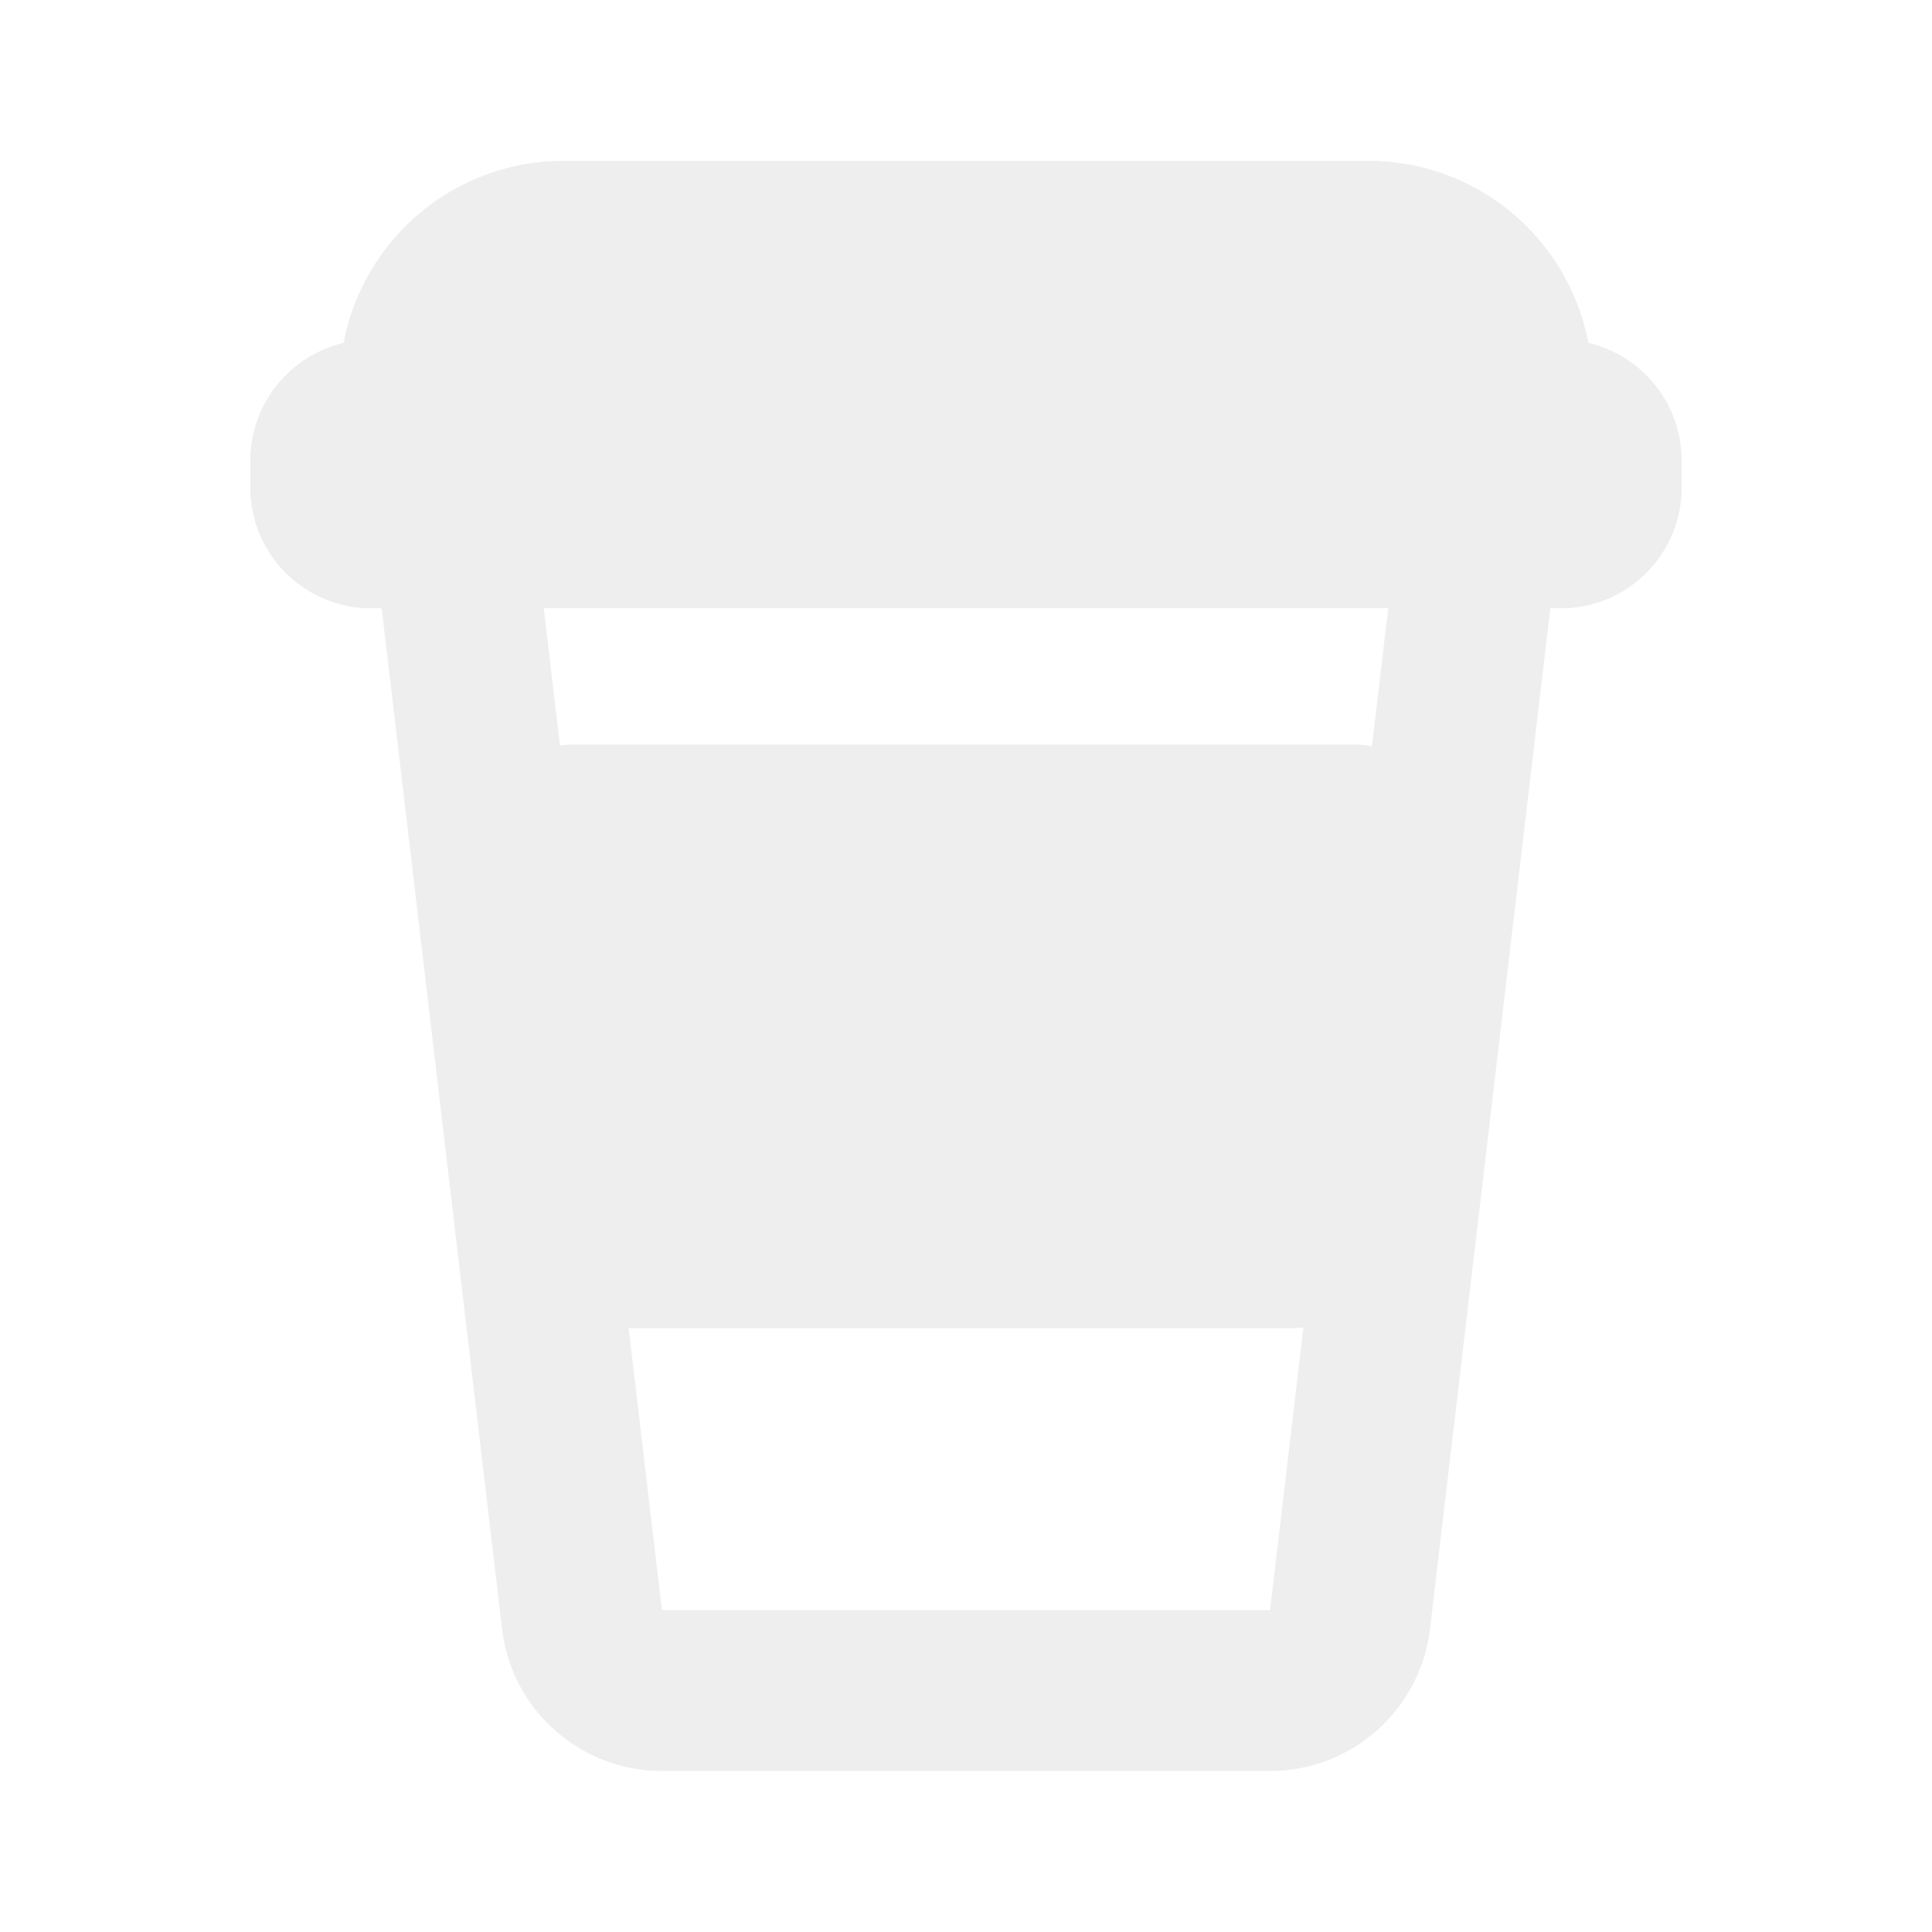
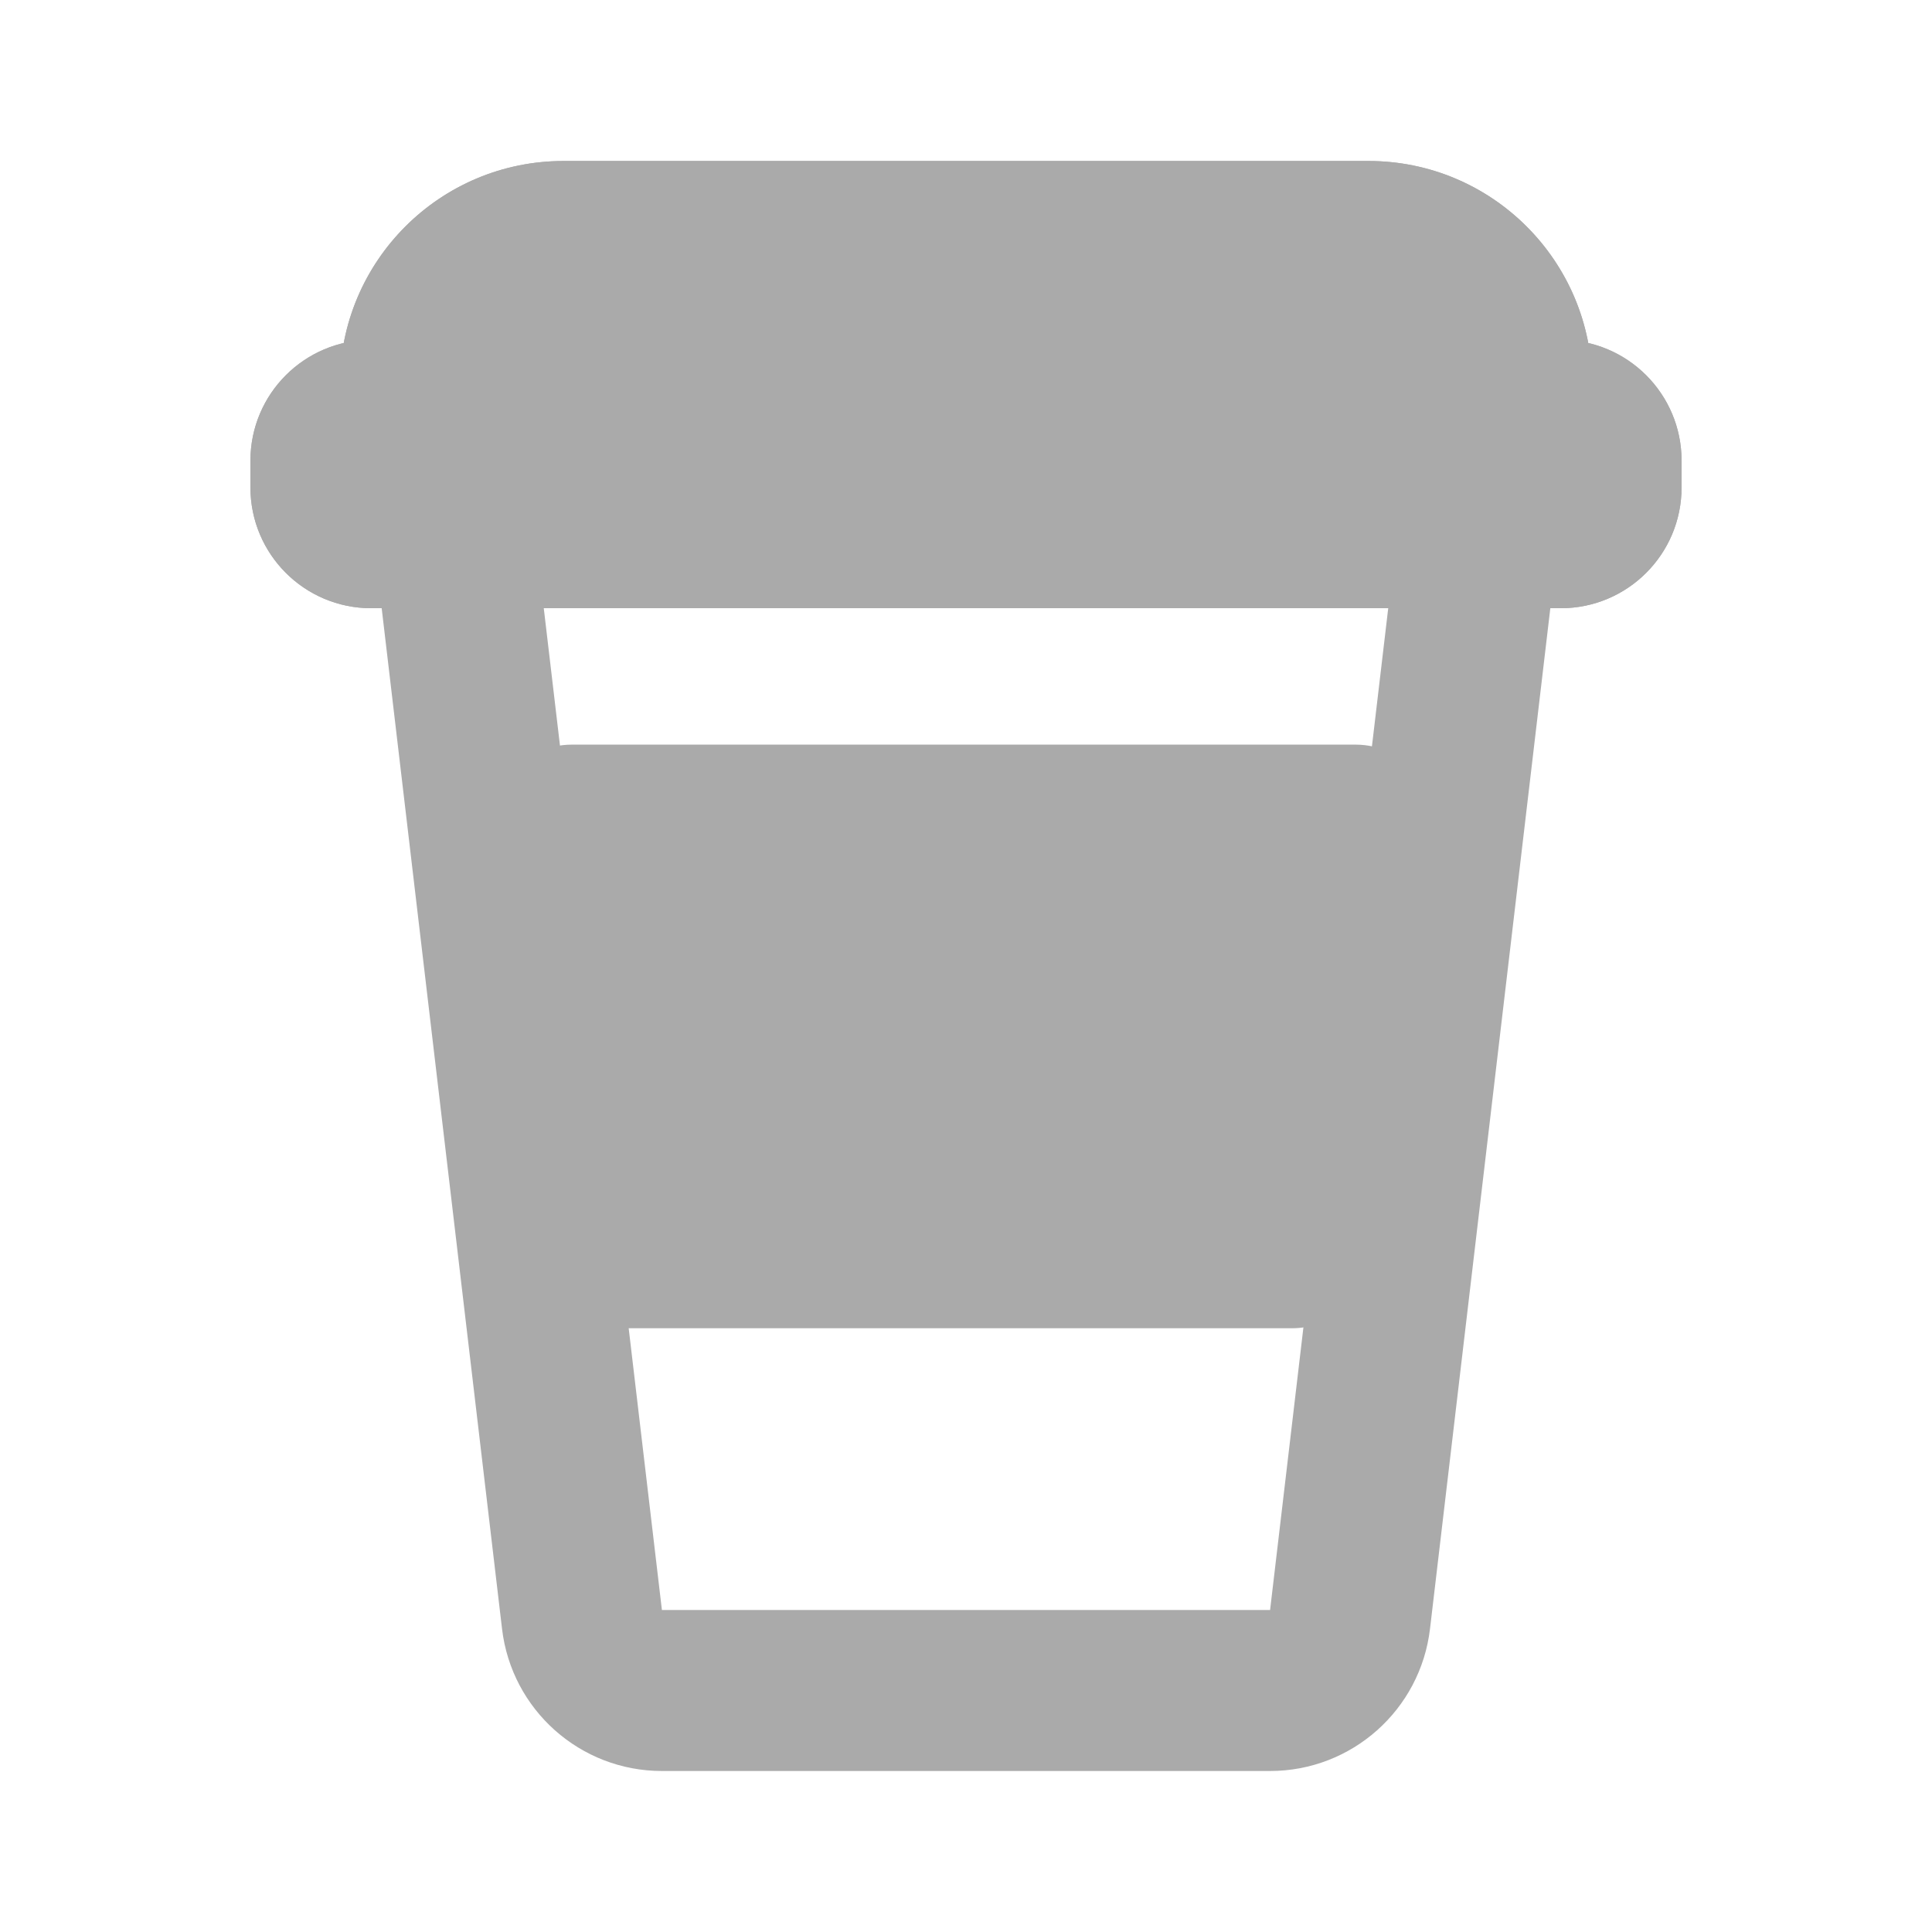
<svg xmlns="http://www.w3.org/2000/svg" width="1em" height="1em" viewBox="0 0 48 48" fill="none">
-   <path d="M8.444 9.556C8.444 6.487 10.932 4 14 4H34C37.068 4 39.556 6.487 39.556 9.556V9.556C39.556 12.624 37.068 15.111 34 15.111H14C10.932 15.111 8.444 12.624 8.444 9.556V9.556Z" fill="#eeeeee" />
-   <path fill-rule="evenodd" clip-rule="evenodd" d="M34 9H14C13.693 9 13.444 9.249 13.444 9.556C13.444 9.862 13.693 10.111 14 10.111H34C34.307 10.111 34.556 9.862 34.556 9.556C34.556 9.249 34.307 9 34 9ZM14 4C10.932 4 8.444 6.487 8.444 9.556C8.444 12.624 10.932 15.111 14 15.111H34C37.068 15.111 39.556 12.624 39.556 9.556C39.556 6.487 37.068 4 34 4H14Z" fill="#eeeeee" />
-   <path fill-rule="evenodd" clip-rule="evenodd" d="M34.739 13H13.261L16.445 40L31.555 40L34.739 13ZM13.261 9C10.867 9 9.008 11.09 9.289 13.468L12.473 40.468C12.71 42.482 14.417 44 16.445 44H31.555C33.583 44 35.29 42.482 35.528 40.468L38.711 13.468C38.992 11.09 37.134 9 34.739 9H13.261Z" fill="#eeeeee" />
-   <path d="M6.222 11.444C6.222 9.788 7.565 8.444 9.222 8.444H38.778C40.435 8.444 41.778 9.788 41.778 11.444V12.111C41.778 13.768 40.435 15.111 38.778 15.111H9.222C7.565 15.111 6.222 13.768 6.222 12.111V11.444Z" fill="#eeeeee" />
-   <path fill-rule="evenodd" clip-rule="evenodd" d="M9.222 8.444C7.565 8.444 6.222 9.788 6.222 11.444V12.111C6.222 13.768 7.565 15.111 9.222 15.111H38.778C40.435 15.111 41.778 13.768 41.778 12.111V11.444C41.778 9.788 40.435 8.444 38.778 8.444H9.222Z" fill="#eeeeee" />
-   <path d="M12.221 20.7C12.102 19.522 13.027 18.5 14.211 18.5H33.676C34.9 18.5 35.836 19.588 35.654 20.798L34.074 31.298C33.927 32.276 33.086 33 32.097 33H15.264C14.237 33 13.377 32.222 13.274 31.2L12.221 20.7Z" fill="#eeeeee" />
+   <path d="M8.444 9.556C8.444 6.487 10.932 4 14 4H34C37.068 4 39.556 6.487 39.556 9.556V9.556C39.556 12.624 37.068 15.111 34 15.111H14C10.932 15.111 8.444 12.624 8.444 9.556V9.556Z" fill="#aaaaaa" />
+   <path fill-rule="evenodd" clip-rule="evenodd" d="M34 9H14C13.693 9 13.444 9.249 13.444 9.556C13.444 9.862 13.693 10.111 14 10.111H34C34.307 10.111 34.556 9.862 34.556 9.556C34.556 9.249 34.307 9 34 9ZM14 4C10.932 4 8.444 6.487 8.444 9.556C8.444 12.624 10.932 15.111 14 15.111H34C37.068 15.111 39.556 12.624 39.556 9.556C39.556 6.487 37.068 4 34 4H14Z" fill="#aaaaaa" />
+   <path fill-rule="evenodd" clip-rule="evenodd" d="M34.739 13H13.261L16.445 40L31.555 40L34.739 13ZM13.261 9C10.867 9 9.008 11.09 9.289 13.468L12.473 40.468C12.71 42.482 14.417 44 16.445 44H31.555C33.583 44 35.29 42.482 35.528 40.468L38.711 13.468C38.992 11.09 37.134 9 34.739 9H13.261Z" fill="#aaaaaa" />
+   <path d="M6.222 11.444C6.222 9.788 7.565 8.444 9.222 8.444H38.778C40.435 8.444 41.778 9.788 41.778 11.444V12.111C41.778 13.768 40.435 15.111 38.778 15.111H9.222C7.565 15.111 6.222 13.768 6.222 12.111V11.444Z" fill="#aaaaaa" />
+   <path fill-rule="evenodd" clip-rule="evenodd" d="M9.222 8.444C7.565 8.444 6.222 9.788 6.222 11.444V12.111C6.222 13.768 7.565 15.111 9.222 15.111H38.778C40.435 15.111 41.778 13.768 41.778 12.111V11.444C41.778 9.788 40.435 8.444 38.778 8.444H9.222Z" fill="#aaaaaa" />
+   <path d="M12.221 20.7C12.102 19.522 13.027 18.5 14.211 18.5H33.676C34.9 18.5 35.836 19.588 35.654 20.798L34.074 31.298C33.927 32.276 33.086 33 32.097 33H15.264C14.237 33 13.377 32.222 13.274 31.2L12.221 20.7Z" fill="#aaaaaa" />
</svg>
